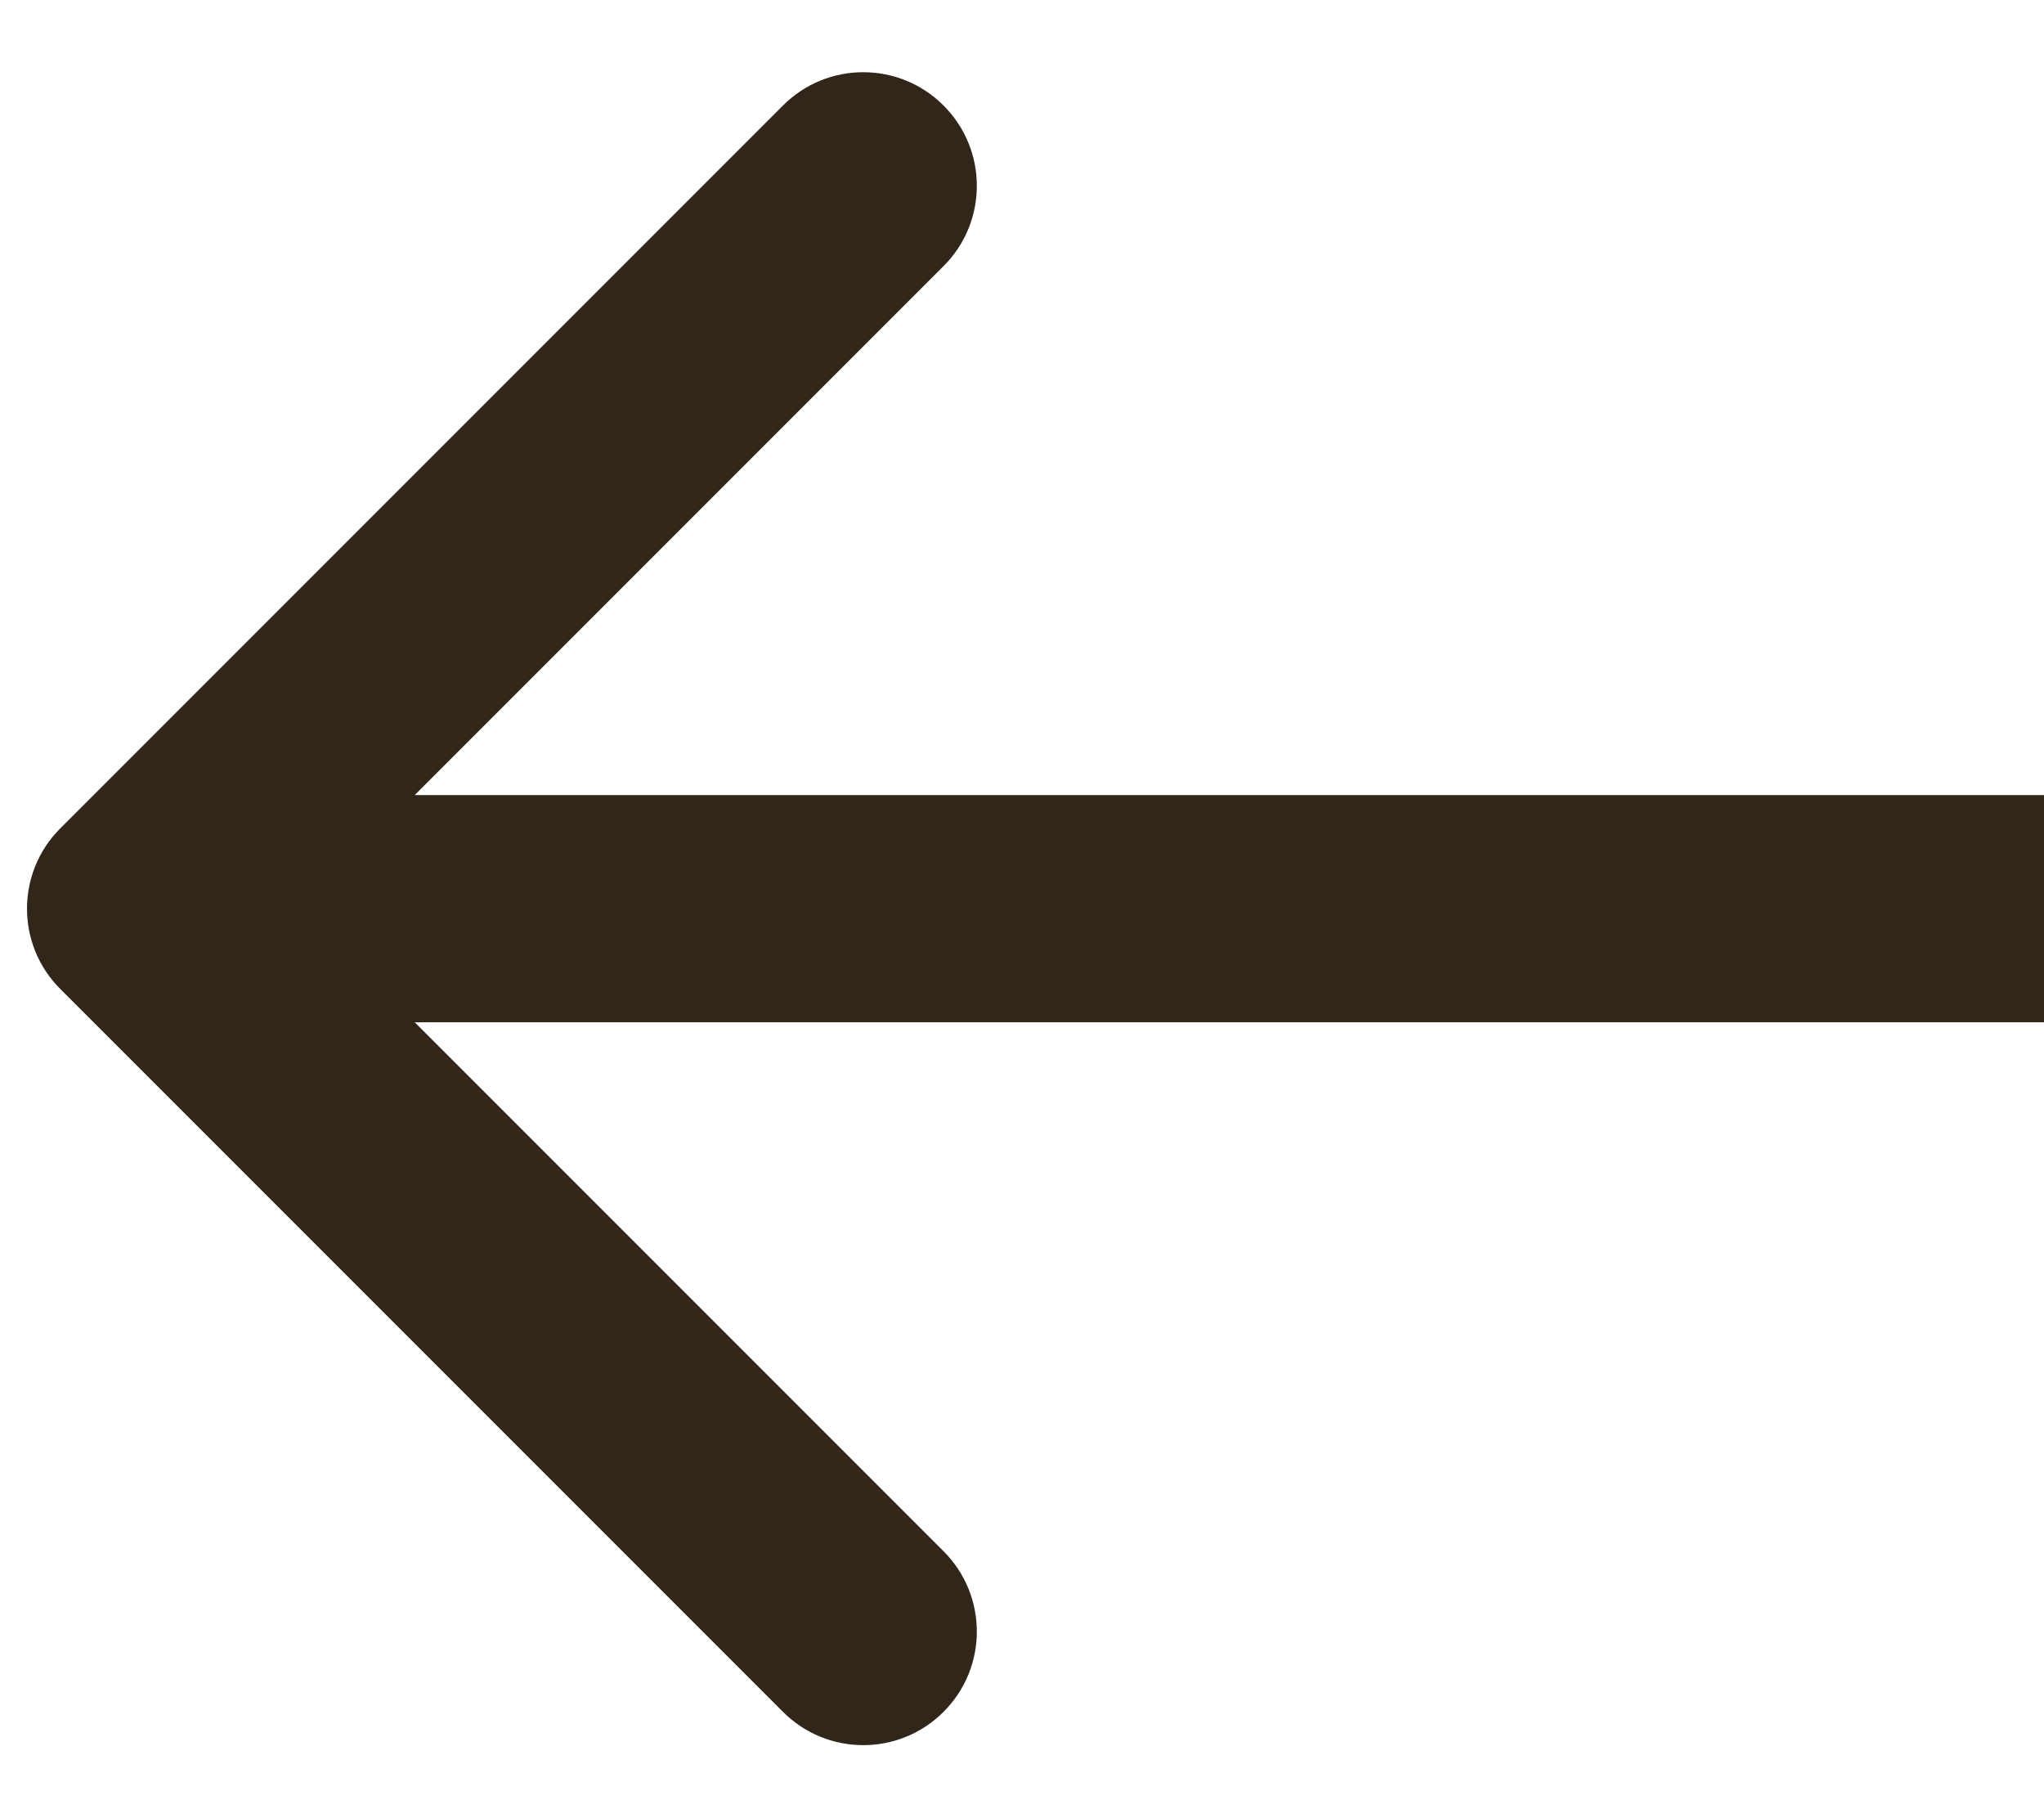
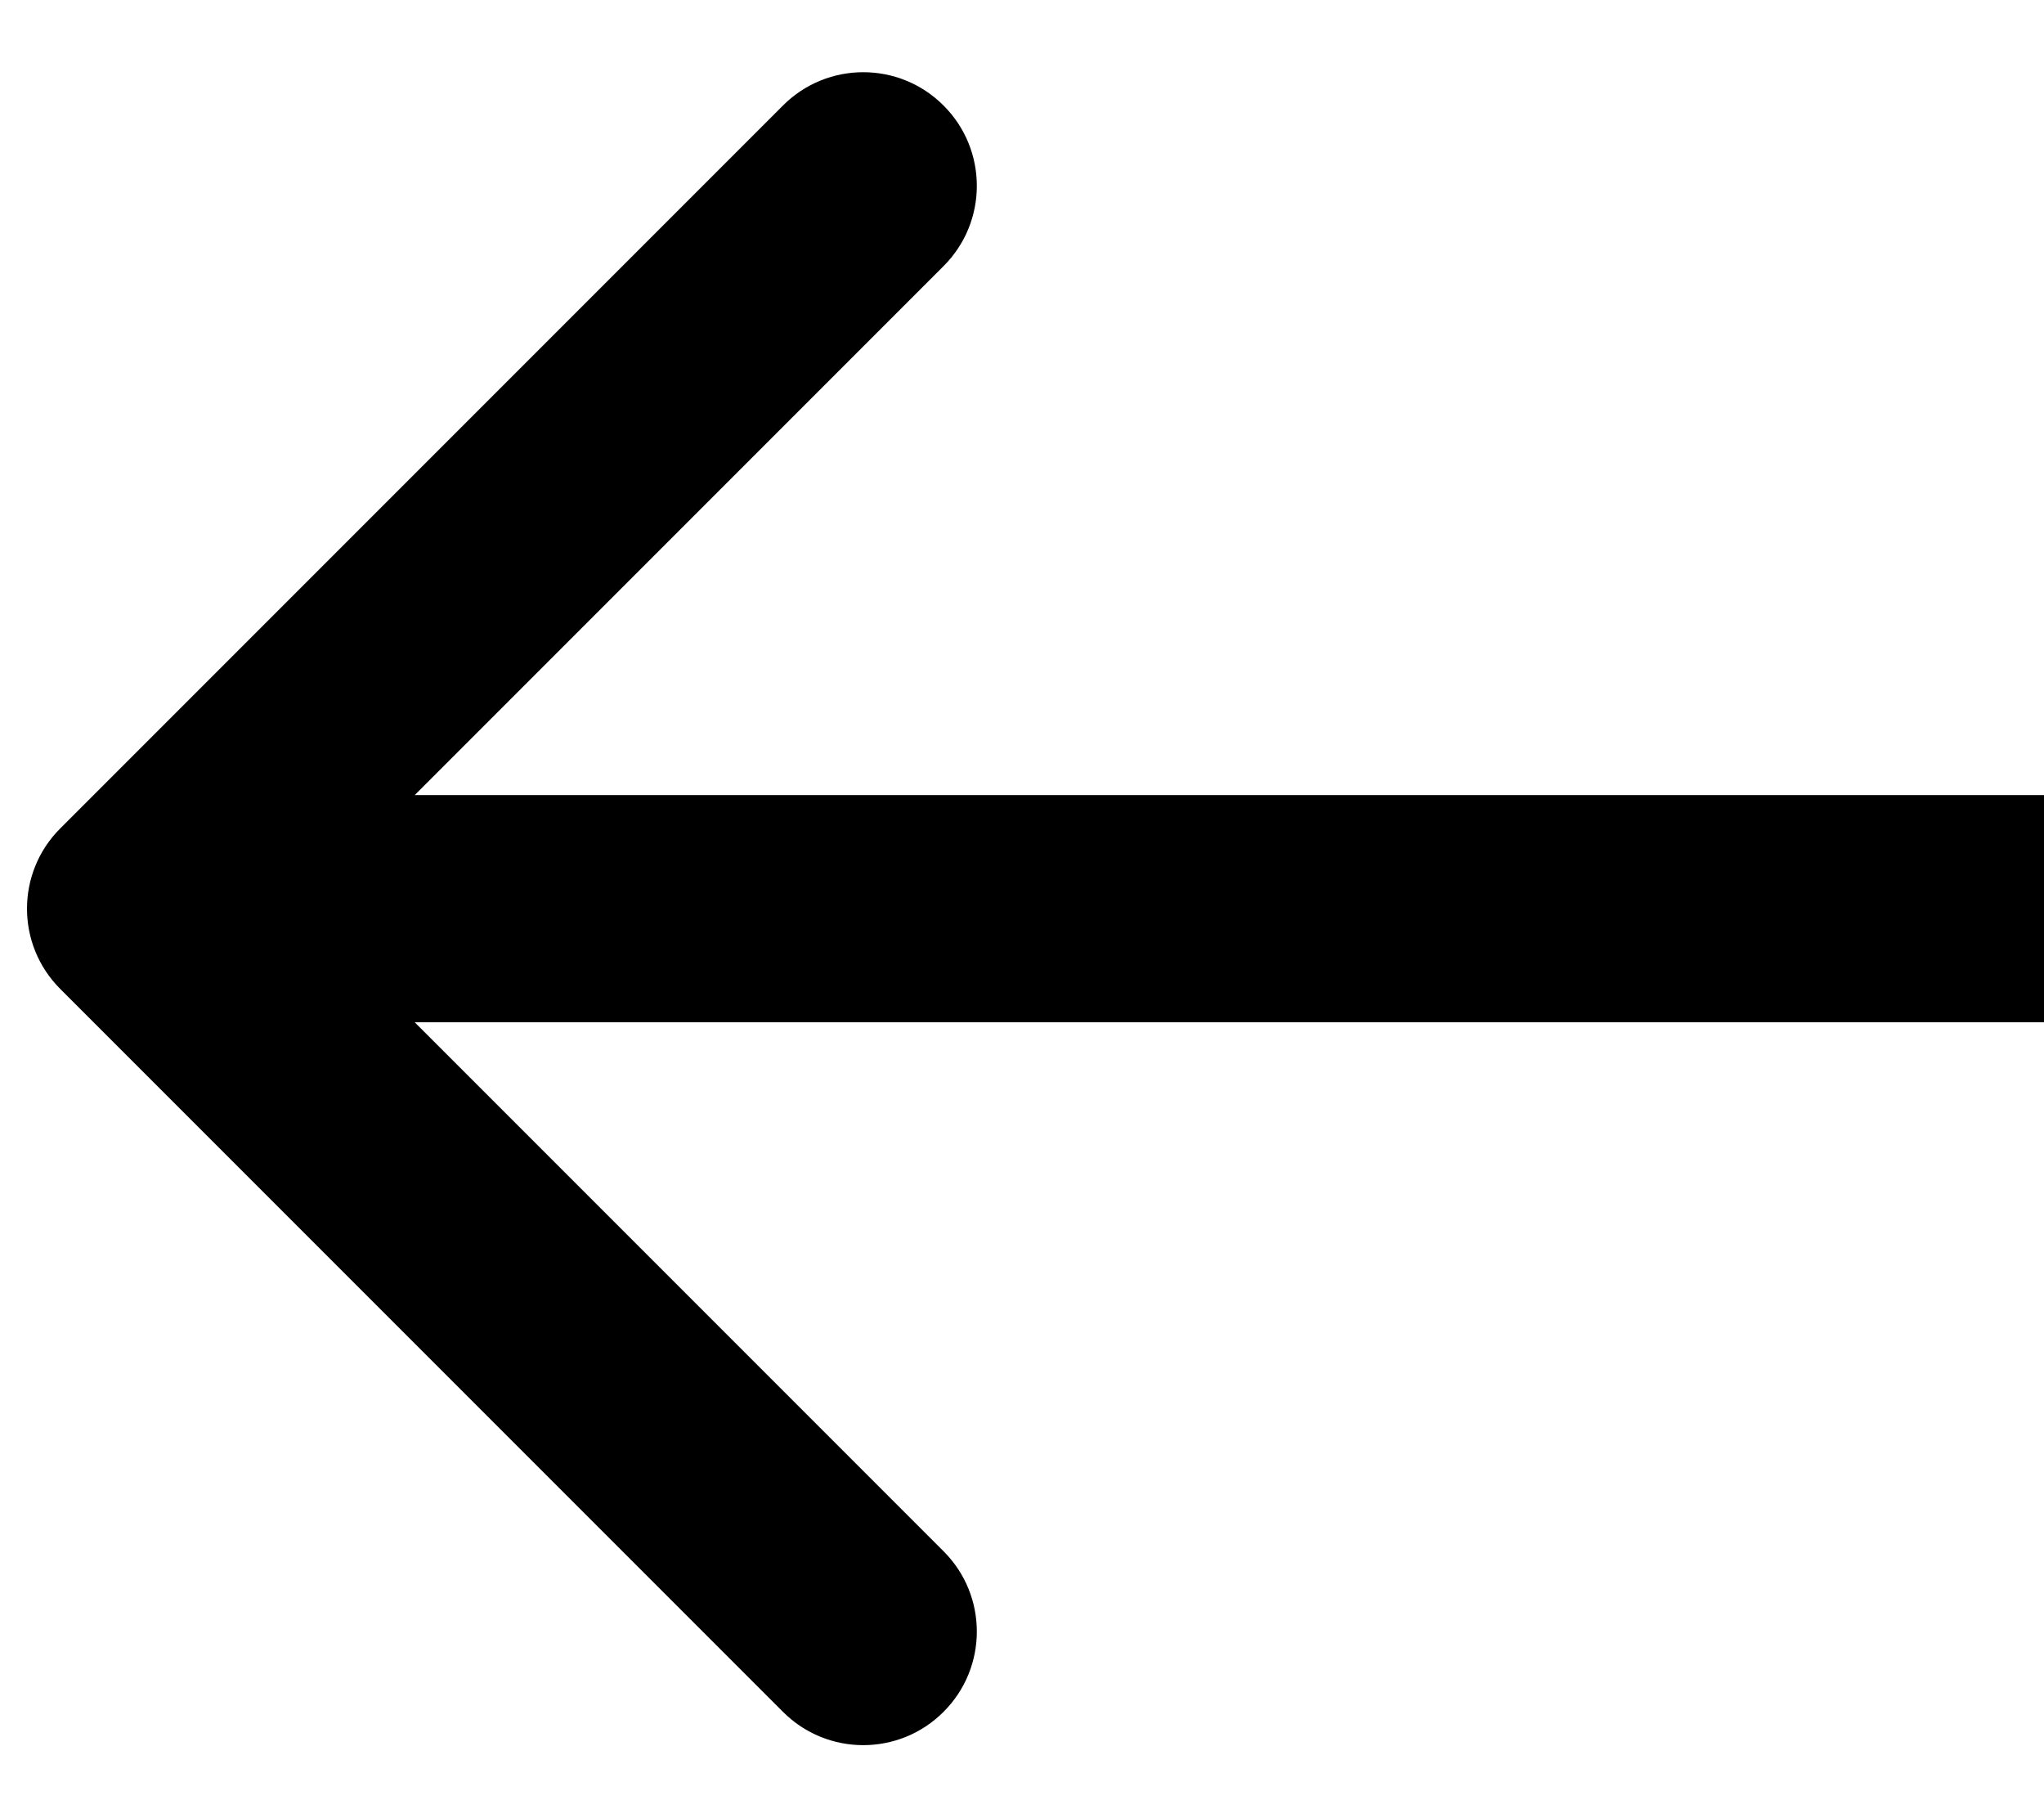
- <svg xmlns="http://www.w3.org/2000/svg" width="18" height="16" viewBox="0 0 18 16" fill="none">
-   <path d="M0.531 8.707C0.14 8.317 0.14 7.683 0.531 7.293L6.895 0.929C7.285 0.538 7.919 0.538 8.309 0.929C8.7 1.319 8.7 1.953 8.309 2.343L2.652 8L8.309 13.657C8.7 14.047 8.7 14.681 8.309 15.071C7.919 15.462 7.285 15.462 6.895 15.071L0.531 8.707ZM18 9L1.238 9L1.238 7L18 7L18 9Z" fill="#31261A" />
+ <svg xmlns="http://www.w3.org/2000/svg" width="18" height="16" viewBox="0 0 18 16" fill="currentColor">
+   <path d="M0.531 8.707C0.14 8.317 0.14 7.683 0.531 7.293L6.895 0.929C7.285 0.538 7.919 0.538 8.309 0.929C8.7 1.319 8.7 1.953 8.309 2.343L2.652 8L8.309 13.657C8.7 14.047 8.7 14.681 8.309 15.071C7.919 15.462 7.285 15.462 6.895 15.071L0.531 8.707ZM18 9L1.238 9L1.238 7L18 7L18 9Z" fill="currentColor" />
</svg>
